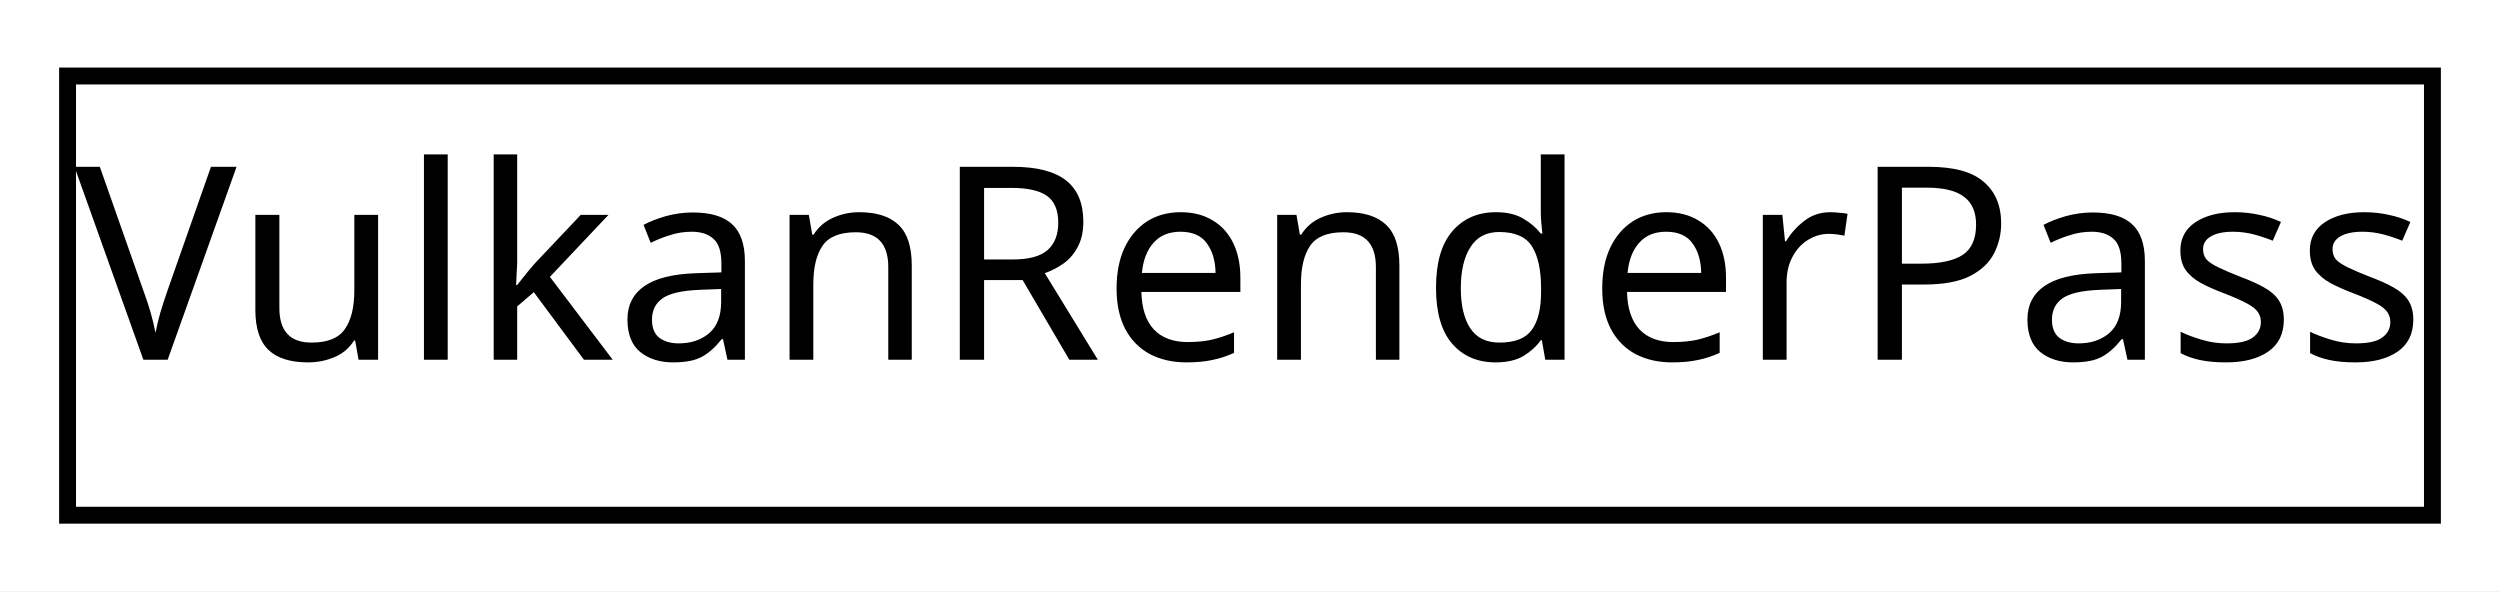
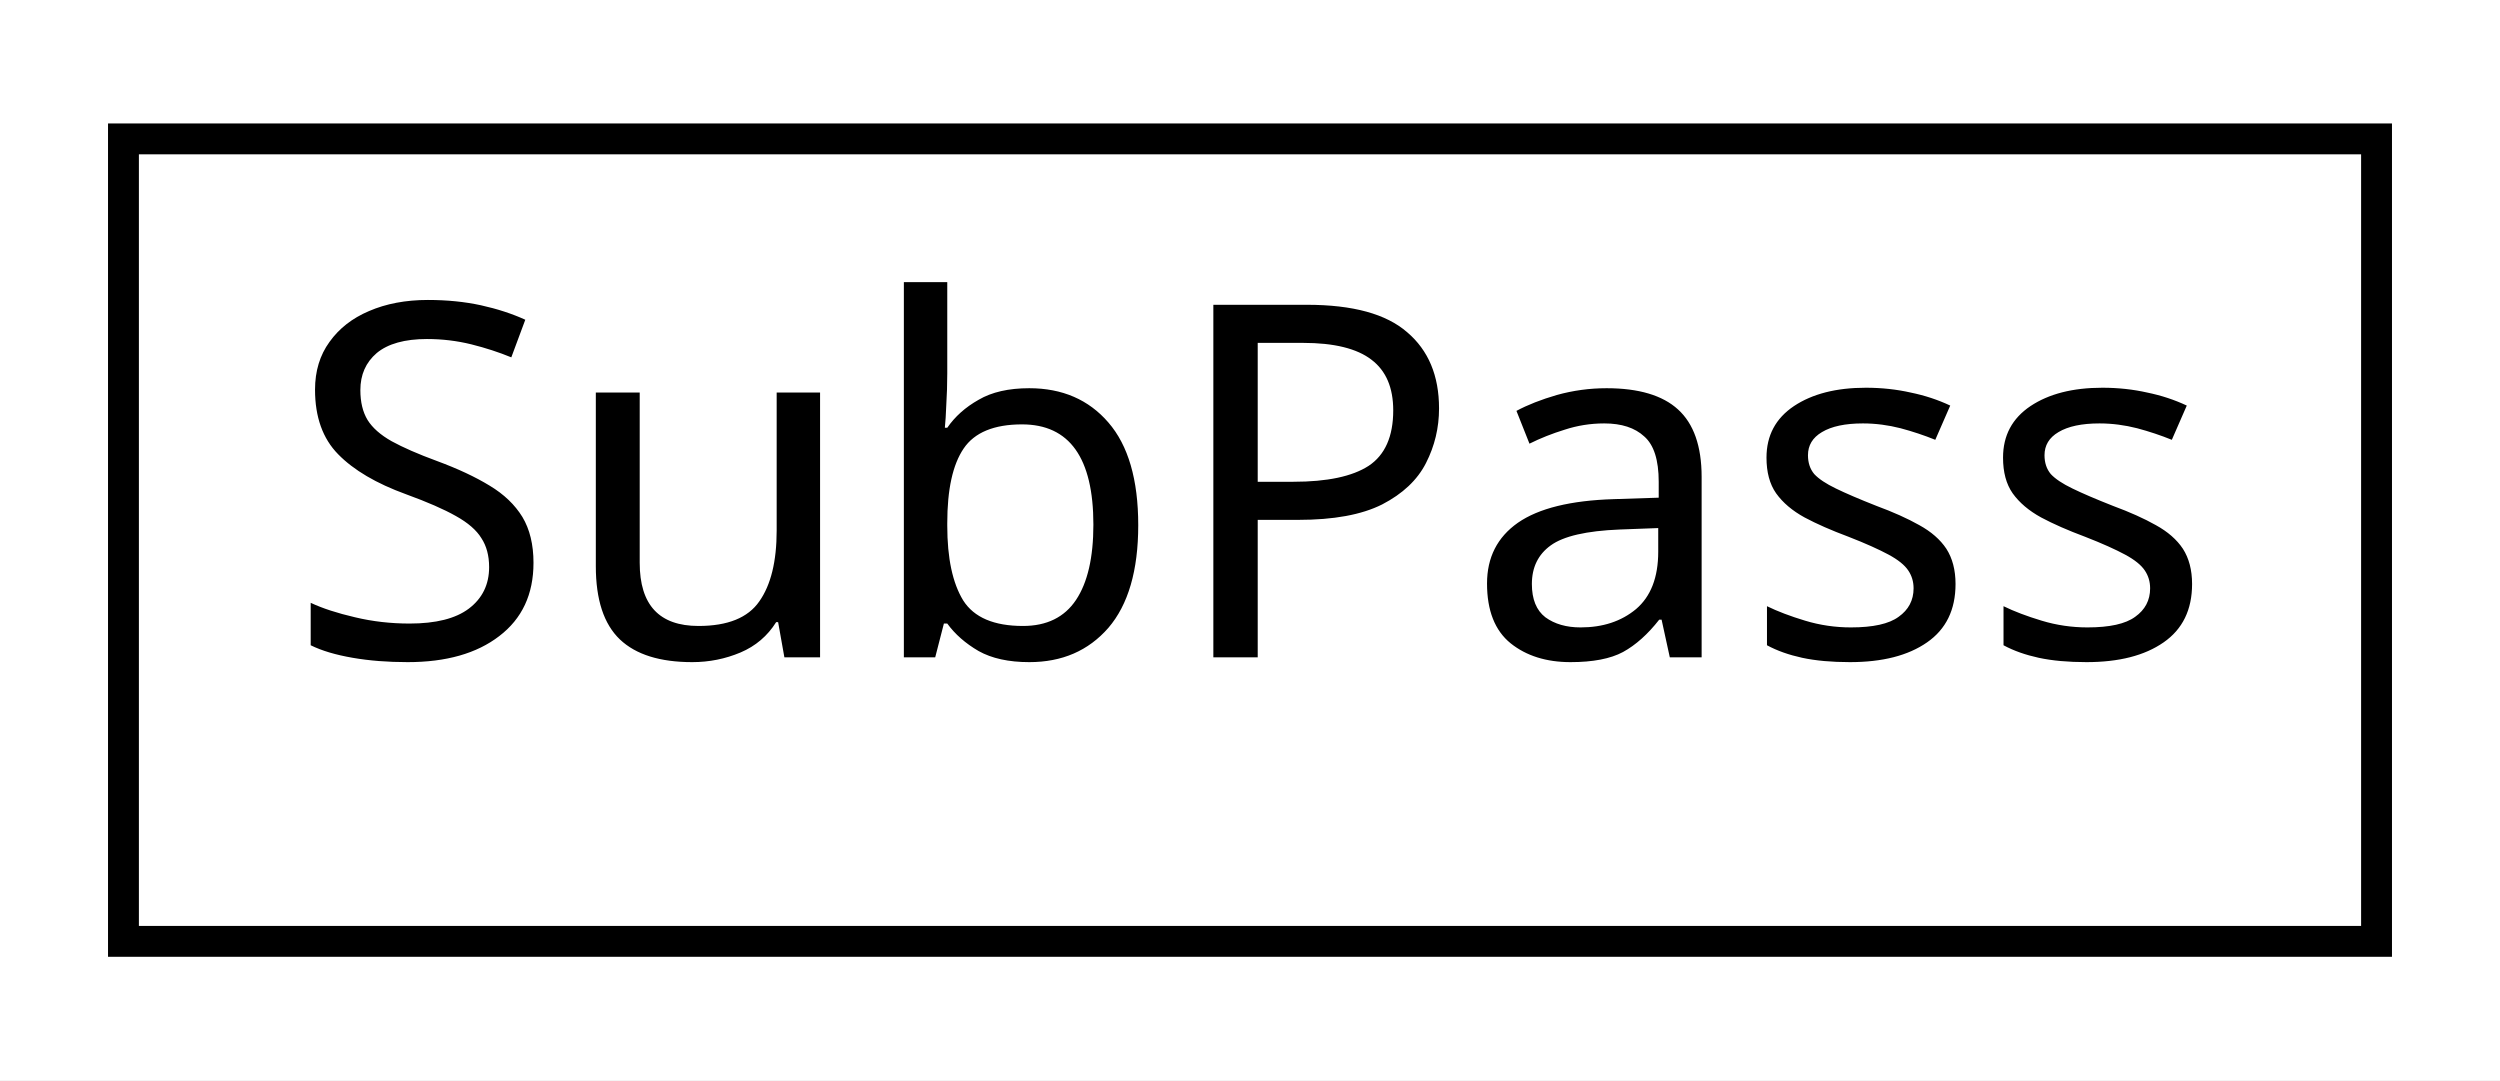
- <svg xmlns="http://www.w3.org/2000/svg" xmlns:xlink="http://www.w3.org/1999/xlink" width="148pt" height="35pt" viewBox="0.00 0.00 148.00 35.00">
+ <svg xmlns="http://www.w3.org/2000/svg" xmlns:xlink="http://www.w3.org/1999/xlink" width="81pt" height="35pt" viewBox="0.00 0.00 81.00 35.00">
  <g id="graph0" class="graph" transform="scale(1 1) rotate(0) translate(4 31)">
-     <polygon fill="white" stroke="transparent" points="-4,4 -4,-31 144,-31 144,4 -4,4" />
+     <polygon fill="white" stroke="transparent" points="-4,4 -4,-31 77,-31 77,4 -4,4" />
    <g id="node1" class="node">
      <g id="a_node1">
-         <a xlink:href="class_vulkan_render_pass.html" target="_top" xlink:title=" ">
-           <polygon fill="white" stroke="black" points="0,-0.5 0,-26.5 140,-26.5 140,-0.5 0,-0.5" />
-           <text text-anchor="middle" x="70" y="-9.7" font-family="Source Sans Pro" font-size="16.00">VulkanRenderPass</text>
+         <a xlink:href="class_sub_pass.html" target="_top" xlink:title=" ">
+           <polygon fill="white" stroke="black" points="0,-0.5 0,-26.5 73,-26.5 73,-0.5 0,-0.5" />
+           <text text-anchor="middle" x="36.5" y="-9.7" font-family="Source Sans Pro" font-size="16.00">SubPass</text>
        </a>
      </g>
    </g>
  </g>
</svg>
